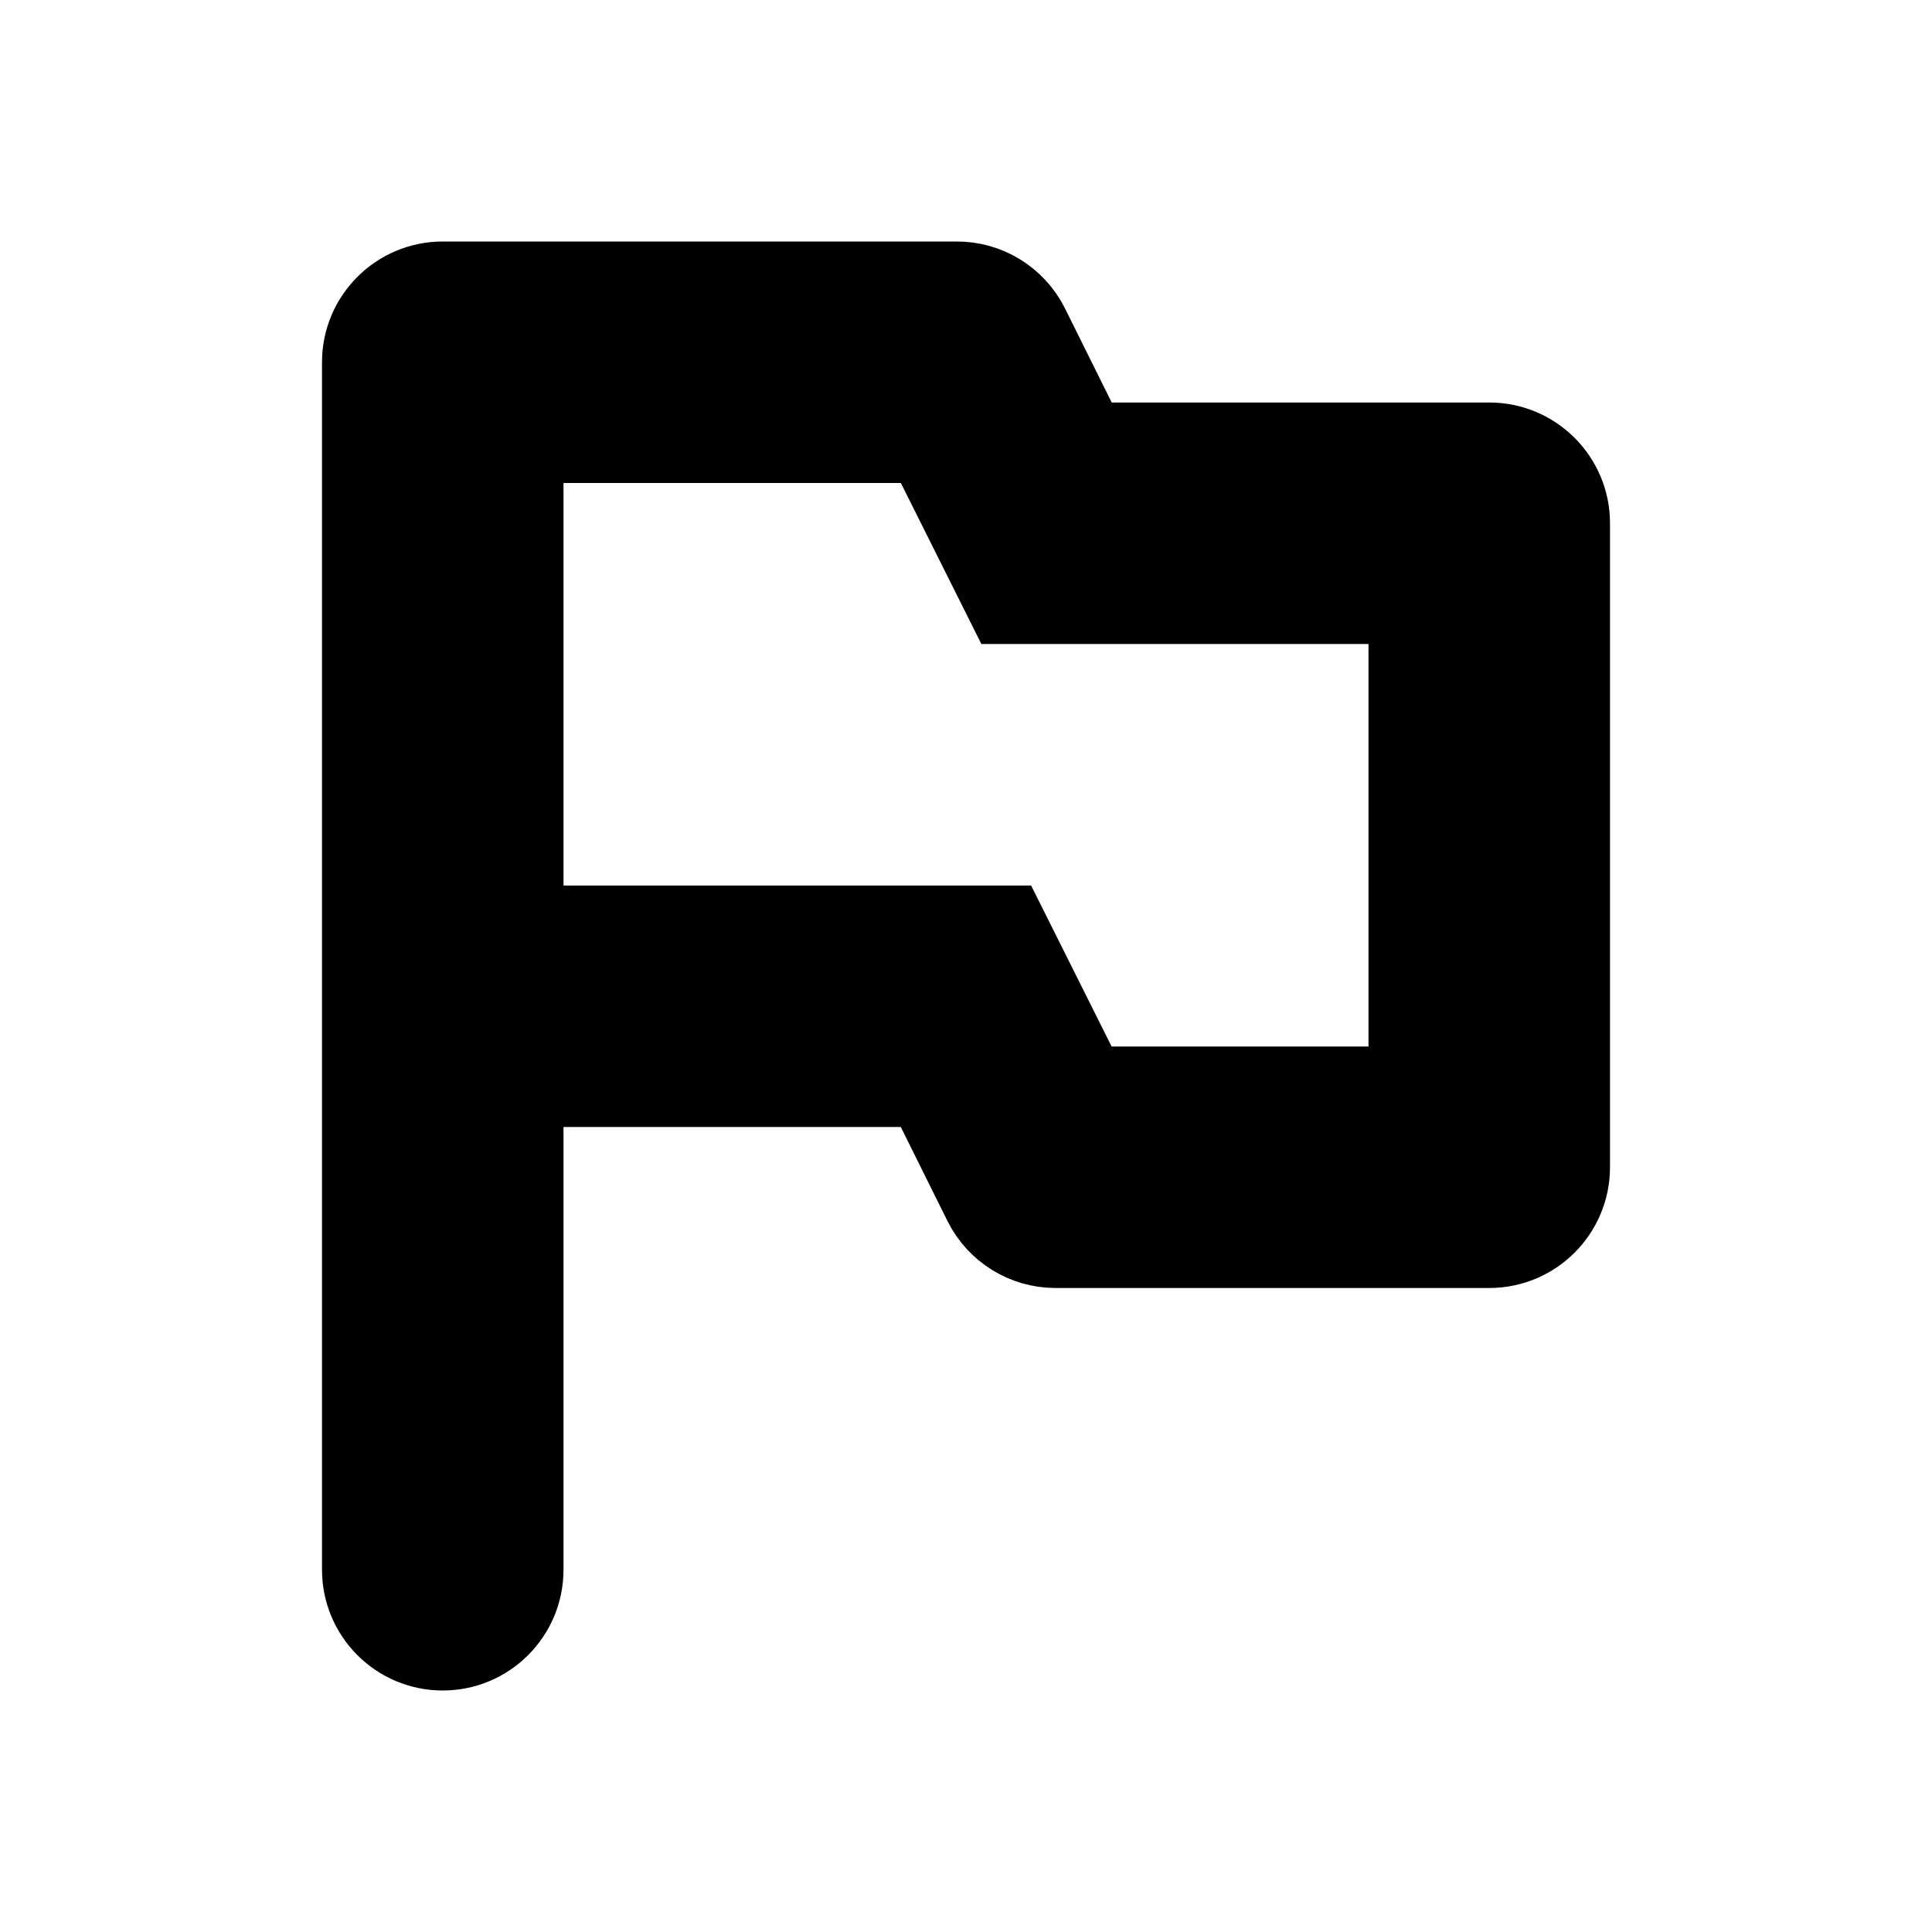
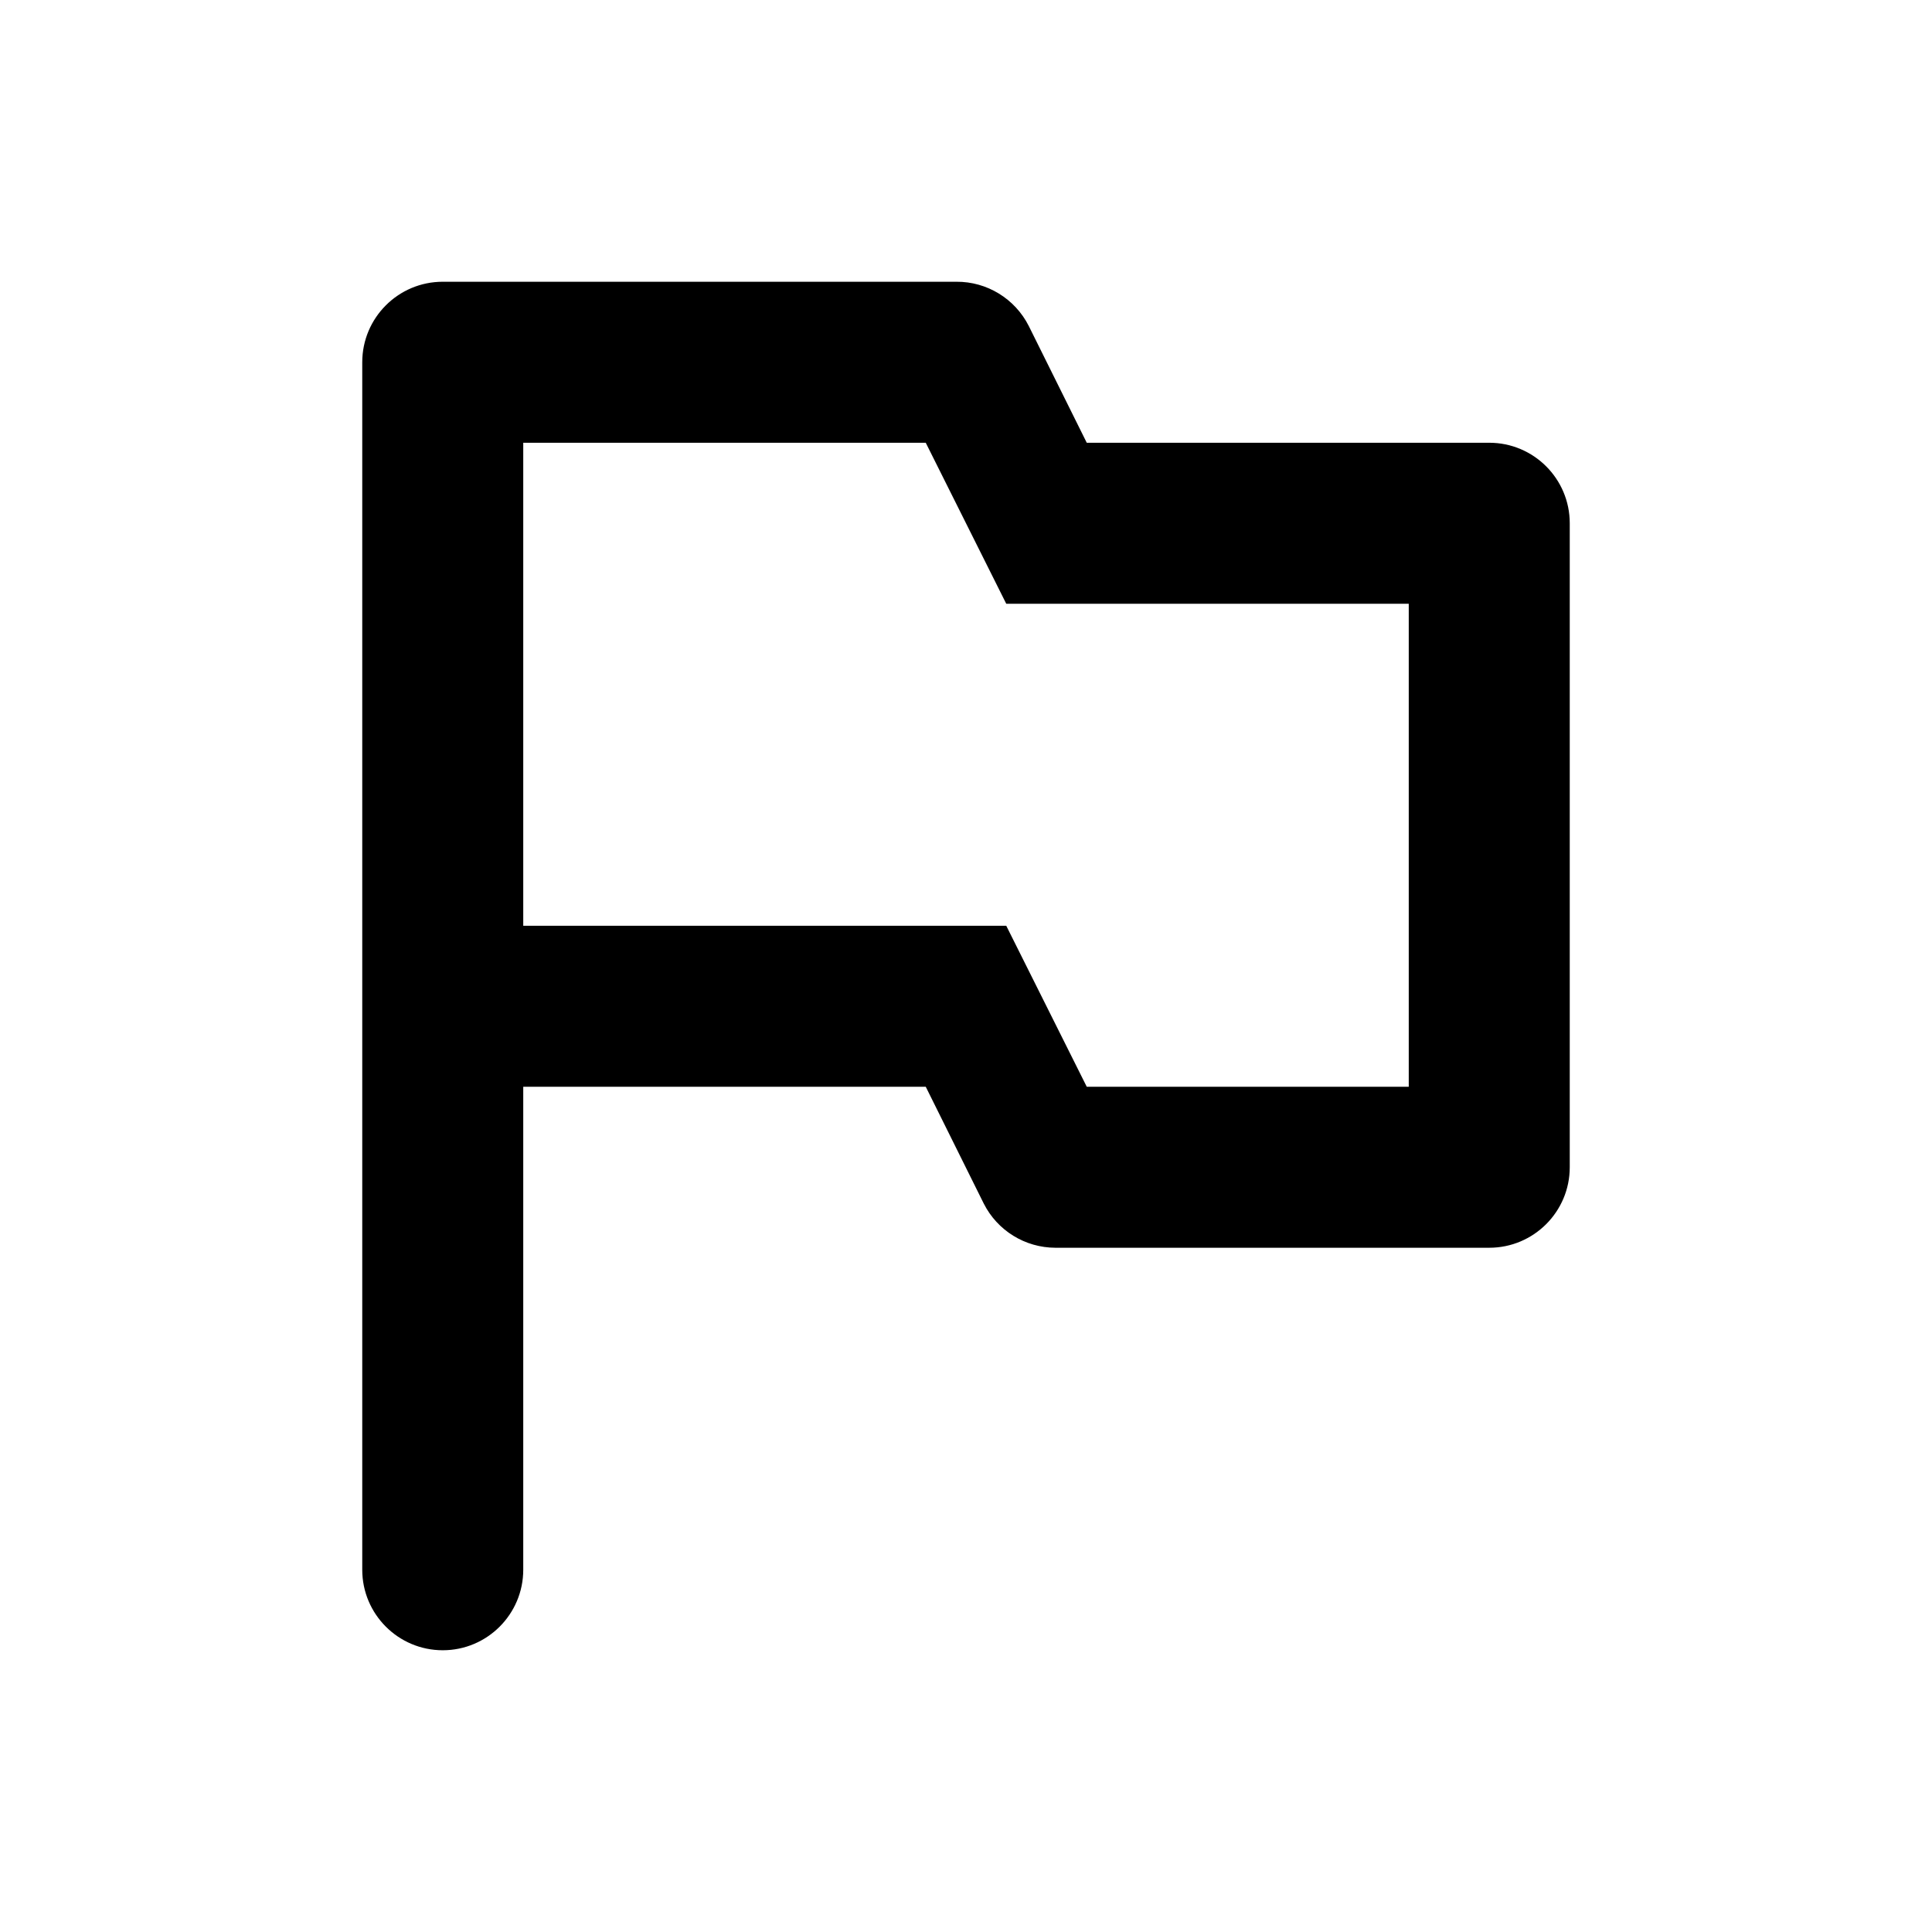
- <svg xmlns="http://www.w3.org/2000/svg" viewBox="0 0 24 24" fill="none" stroke="currentColor">
+ <svg xmlns="http://www.w3.org/2000/svg" viewBox="0 0 24 24" fill="none">
  <path d="M5.5 20.5C4.948 20.5 4.5 20.052 4.5 19.5V4.5C4.5 3.948 4.948 3.5 5.5 3.5H11.88C12.26 3.497 12.609 3.711 12.78 4.05L13.5 5.5H18.5C19.052 5.5 19.5 5.948 19.5 6.5V14.5C19.5 15.052 19.052 15.5 18.5 15.5H13.11C12.733 15.499 12.389 15.286 12.22 14.95L11.5 13.5H6.5V19.5C6.5 20.052 6.052 20.5 5.5 20.5ZM6.5 5.5V11.5H12.5L13.5 13.5H17.5V7.5H12.5L11.5 5.5H6.5Z" fill="currentColor" />
</svg>
